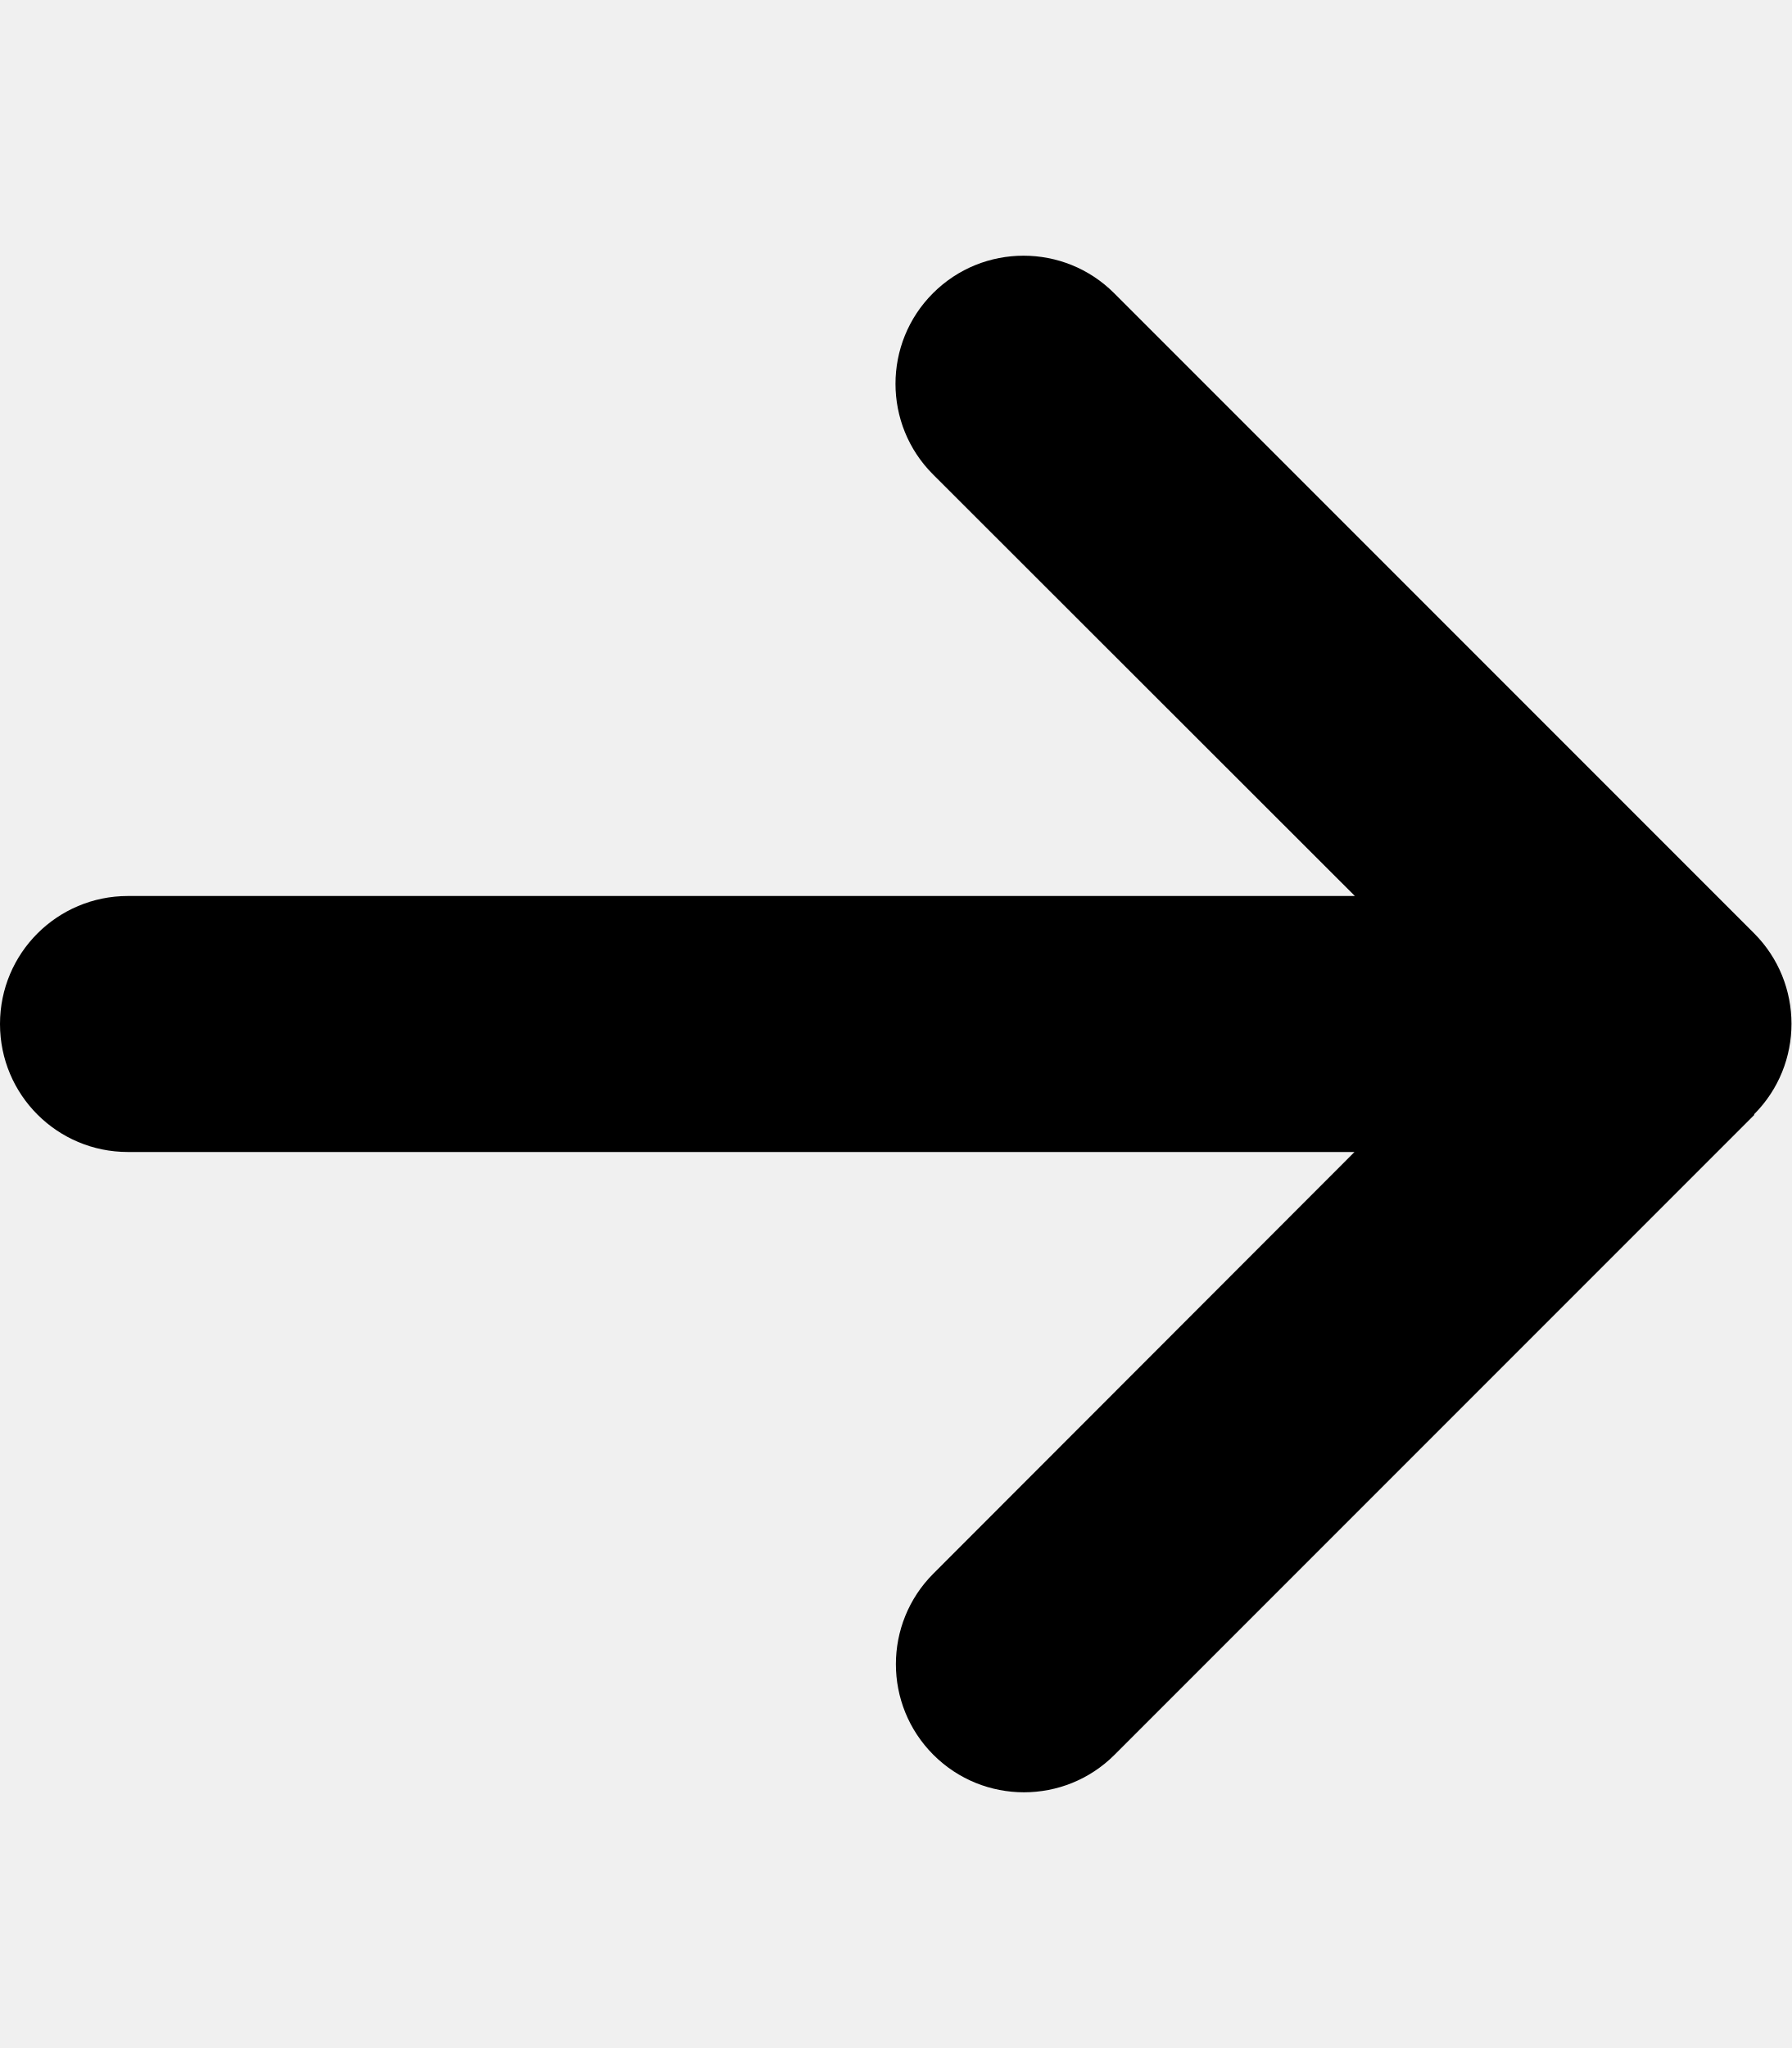
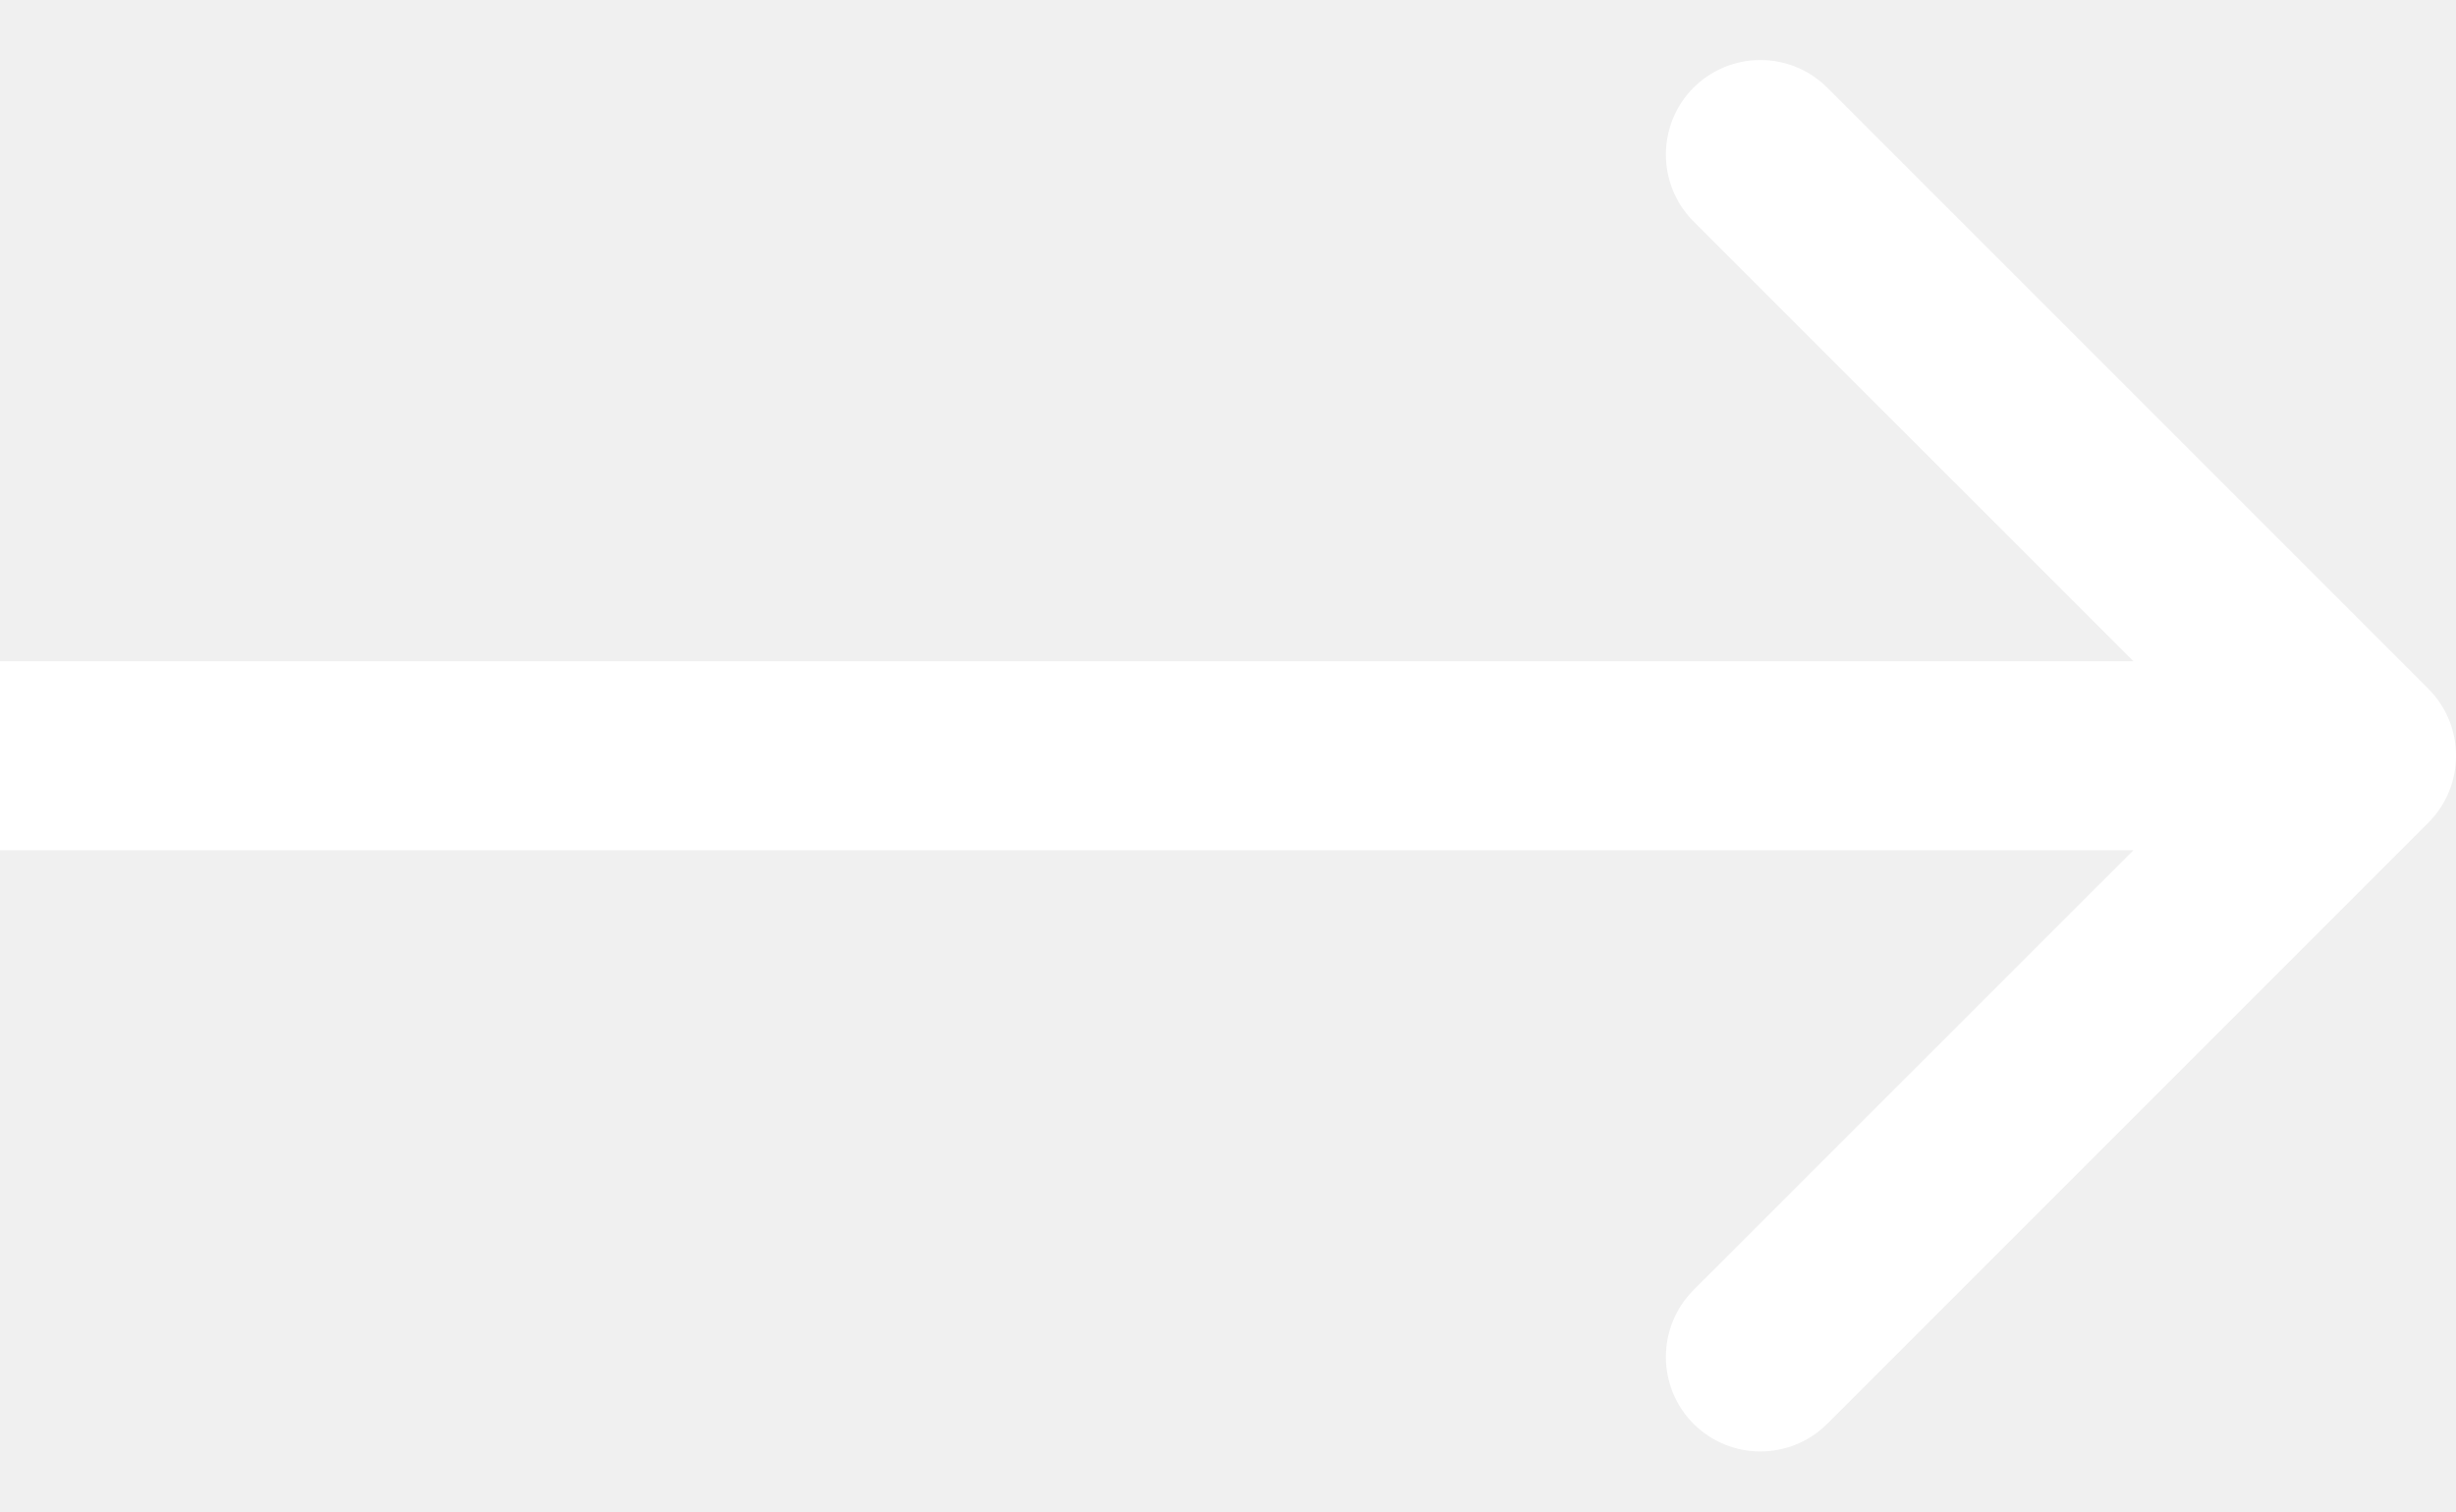
- <svg xmlns="http://www.w3.org/2000/svg" viewBox="0 0 448 512">
-   <path d="M438.6 278.6c12.5-12.5 12.5-32.8 0-45.3l-160-160c-12.5-12.5-32.8-12.5-45.3 0s-12.5 32.8 0 45.3L338.8 224 32 224c-17.7 0-32 14.3-32 32s14.3 32 32 32l306.7 0L233.4 393.4c-12.5 12.5-12.5 32.8 0 45.3s32.8 12.5 45.3 0l160-160z" />
+ <svg xmlns="http://www.w3.org/2000/svg" width="13" height="8" viewBox="0 0 13 8" fill="none">
+   <path d="M12.854 4.354C13.049 4.158 13.049 3.842 12.854 3.646L9.672 0.464C9.476 0.269 9.16 0.269 8.964 0.464C8.769 0.66 8.769 0.976 8.964 1.172L11.793 4L8.964 6.828C8.769 7.024 8.769 7.34 8.964 7.536C9.16 7.731 9.476 7.731 9.672 7.536L12.854 4.354ZM0 4.5H12.5V3.5H0V4.5Z" fill="white" />
</svg>
